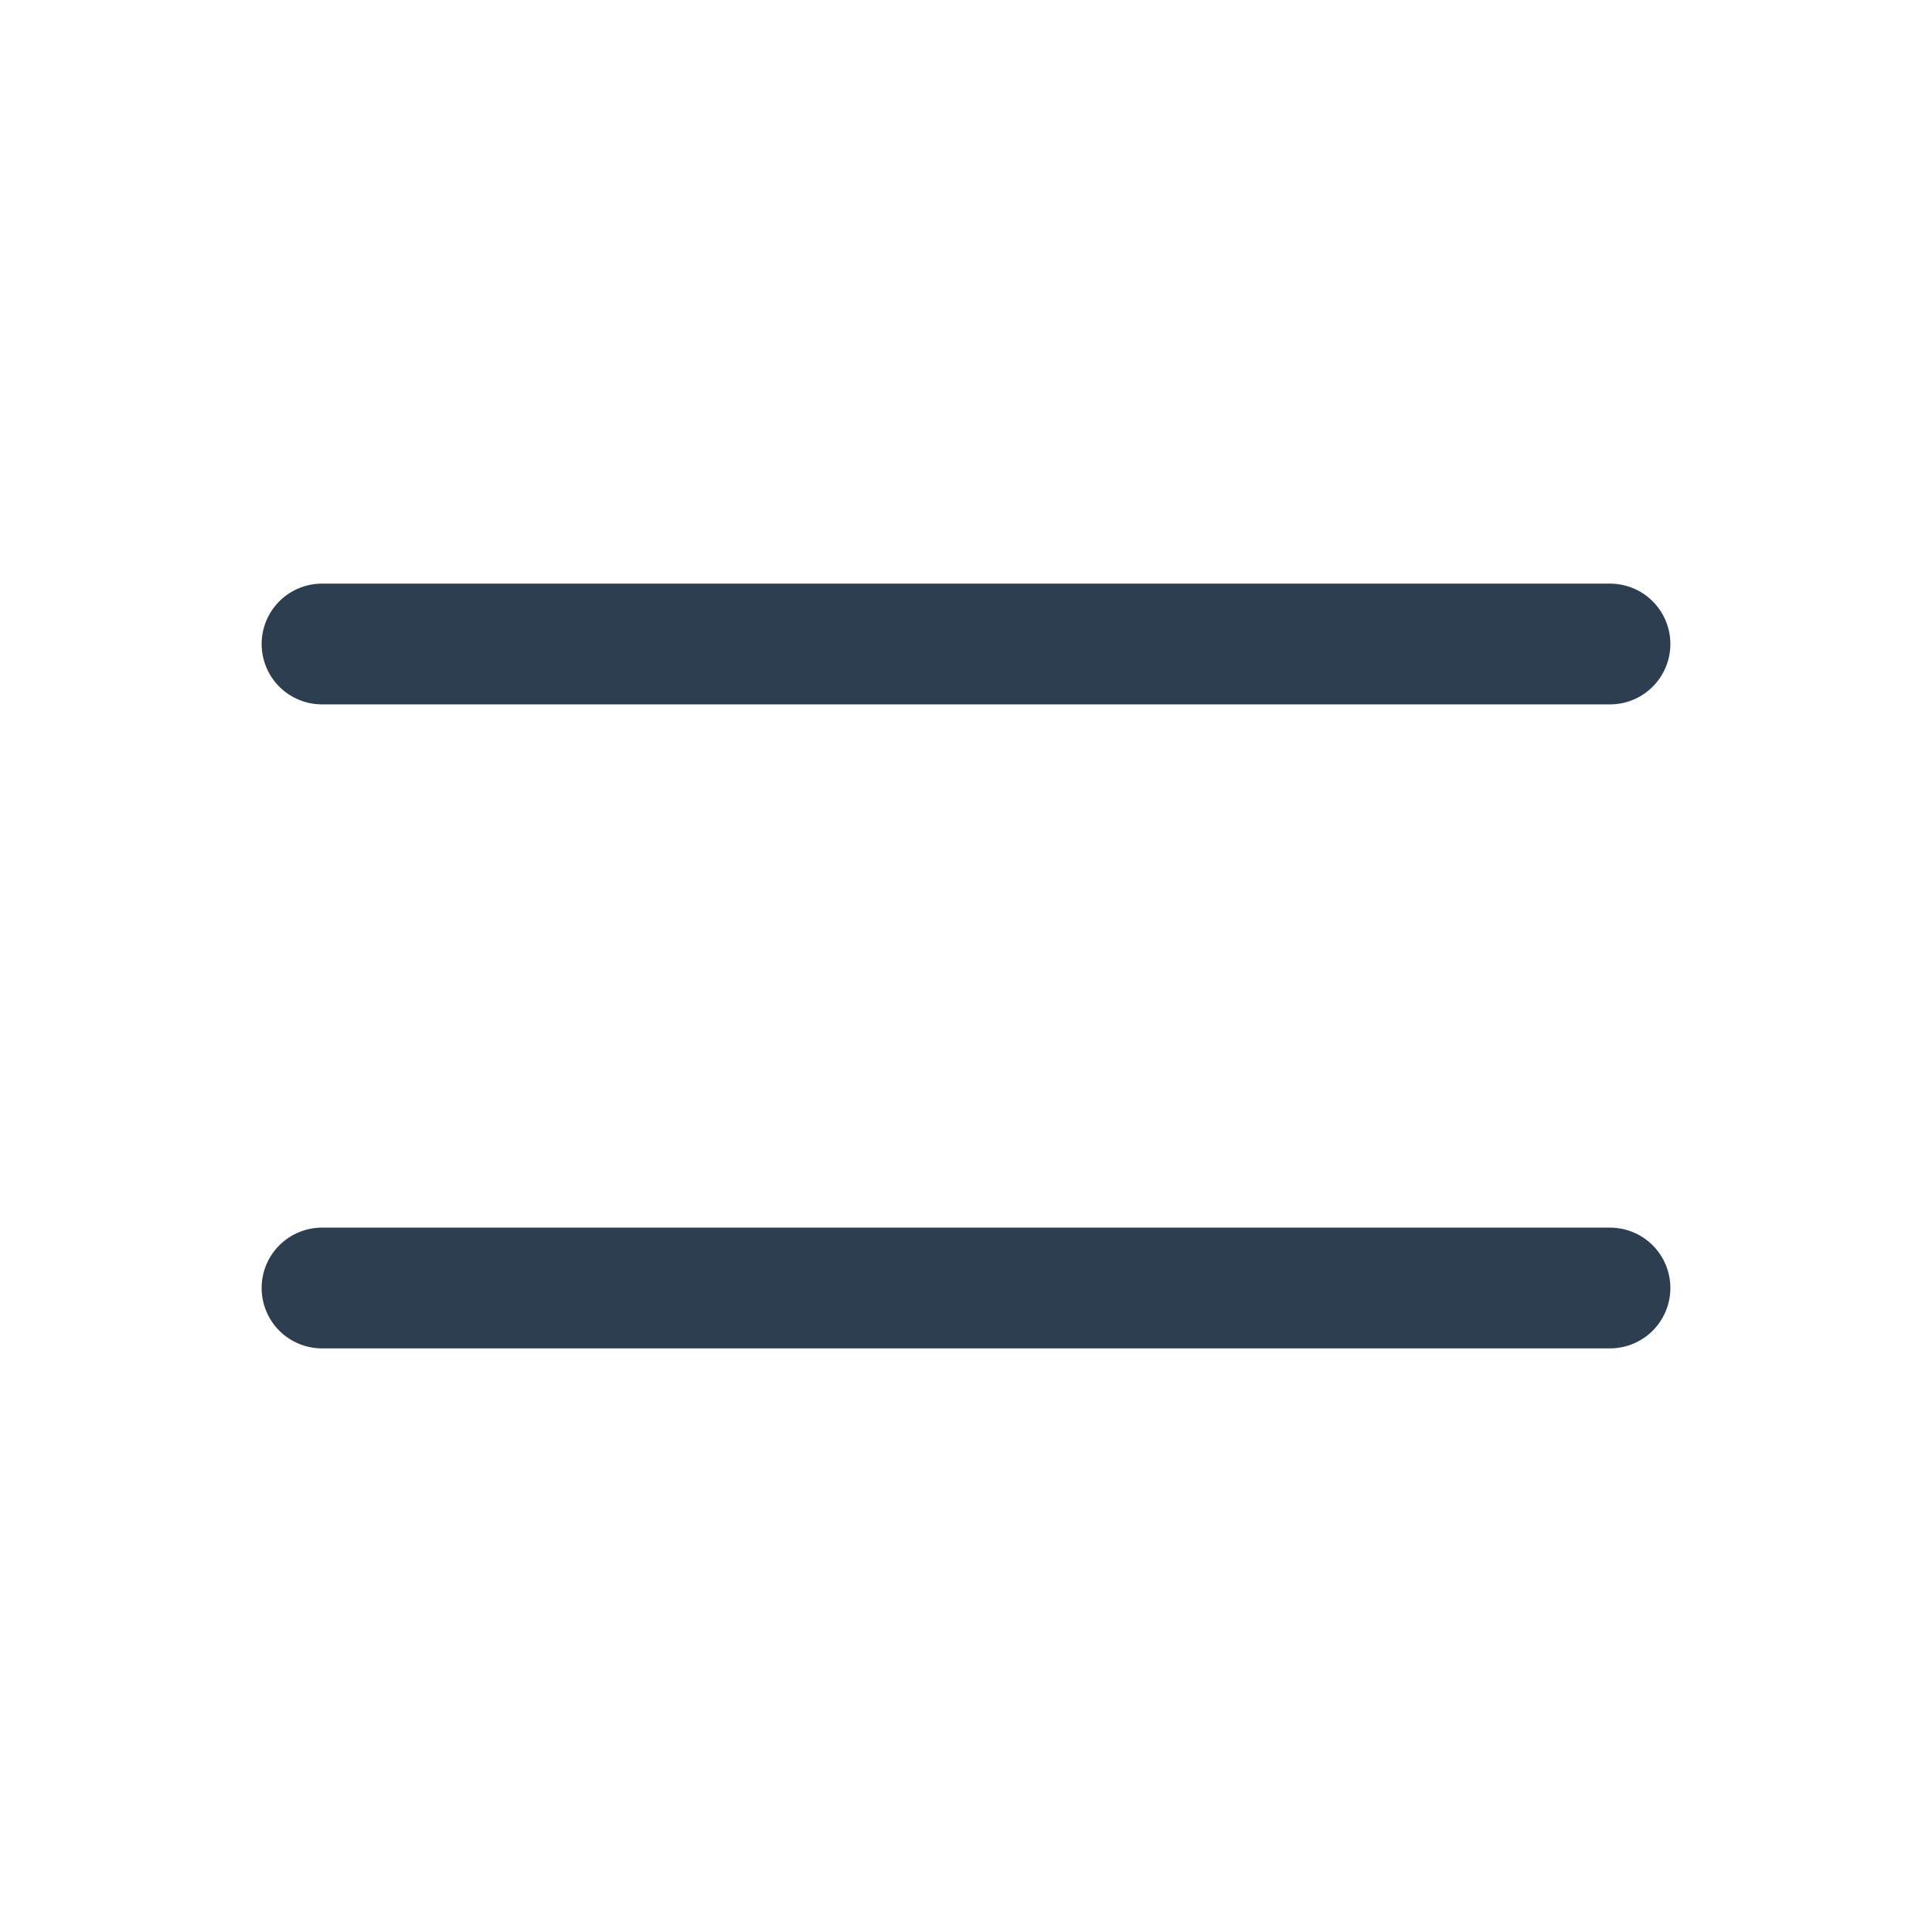
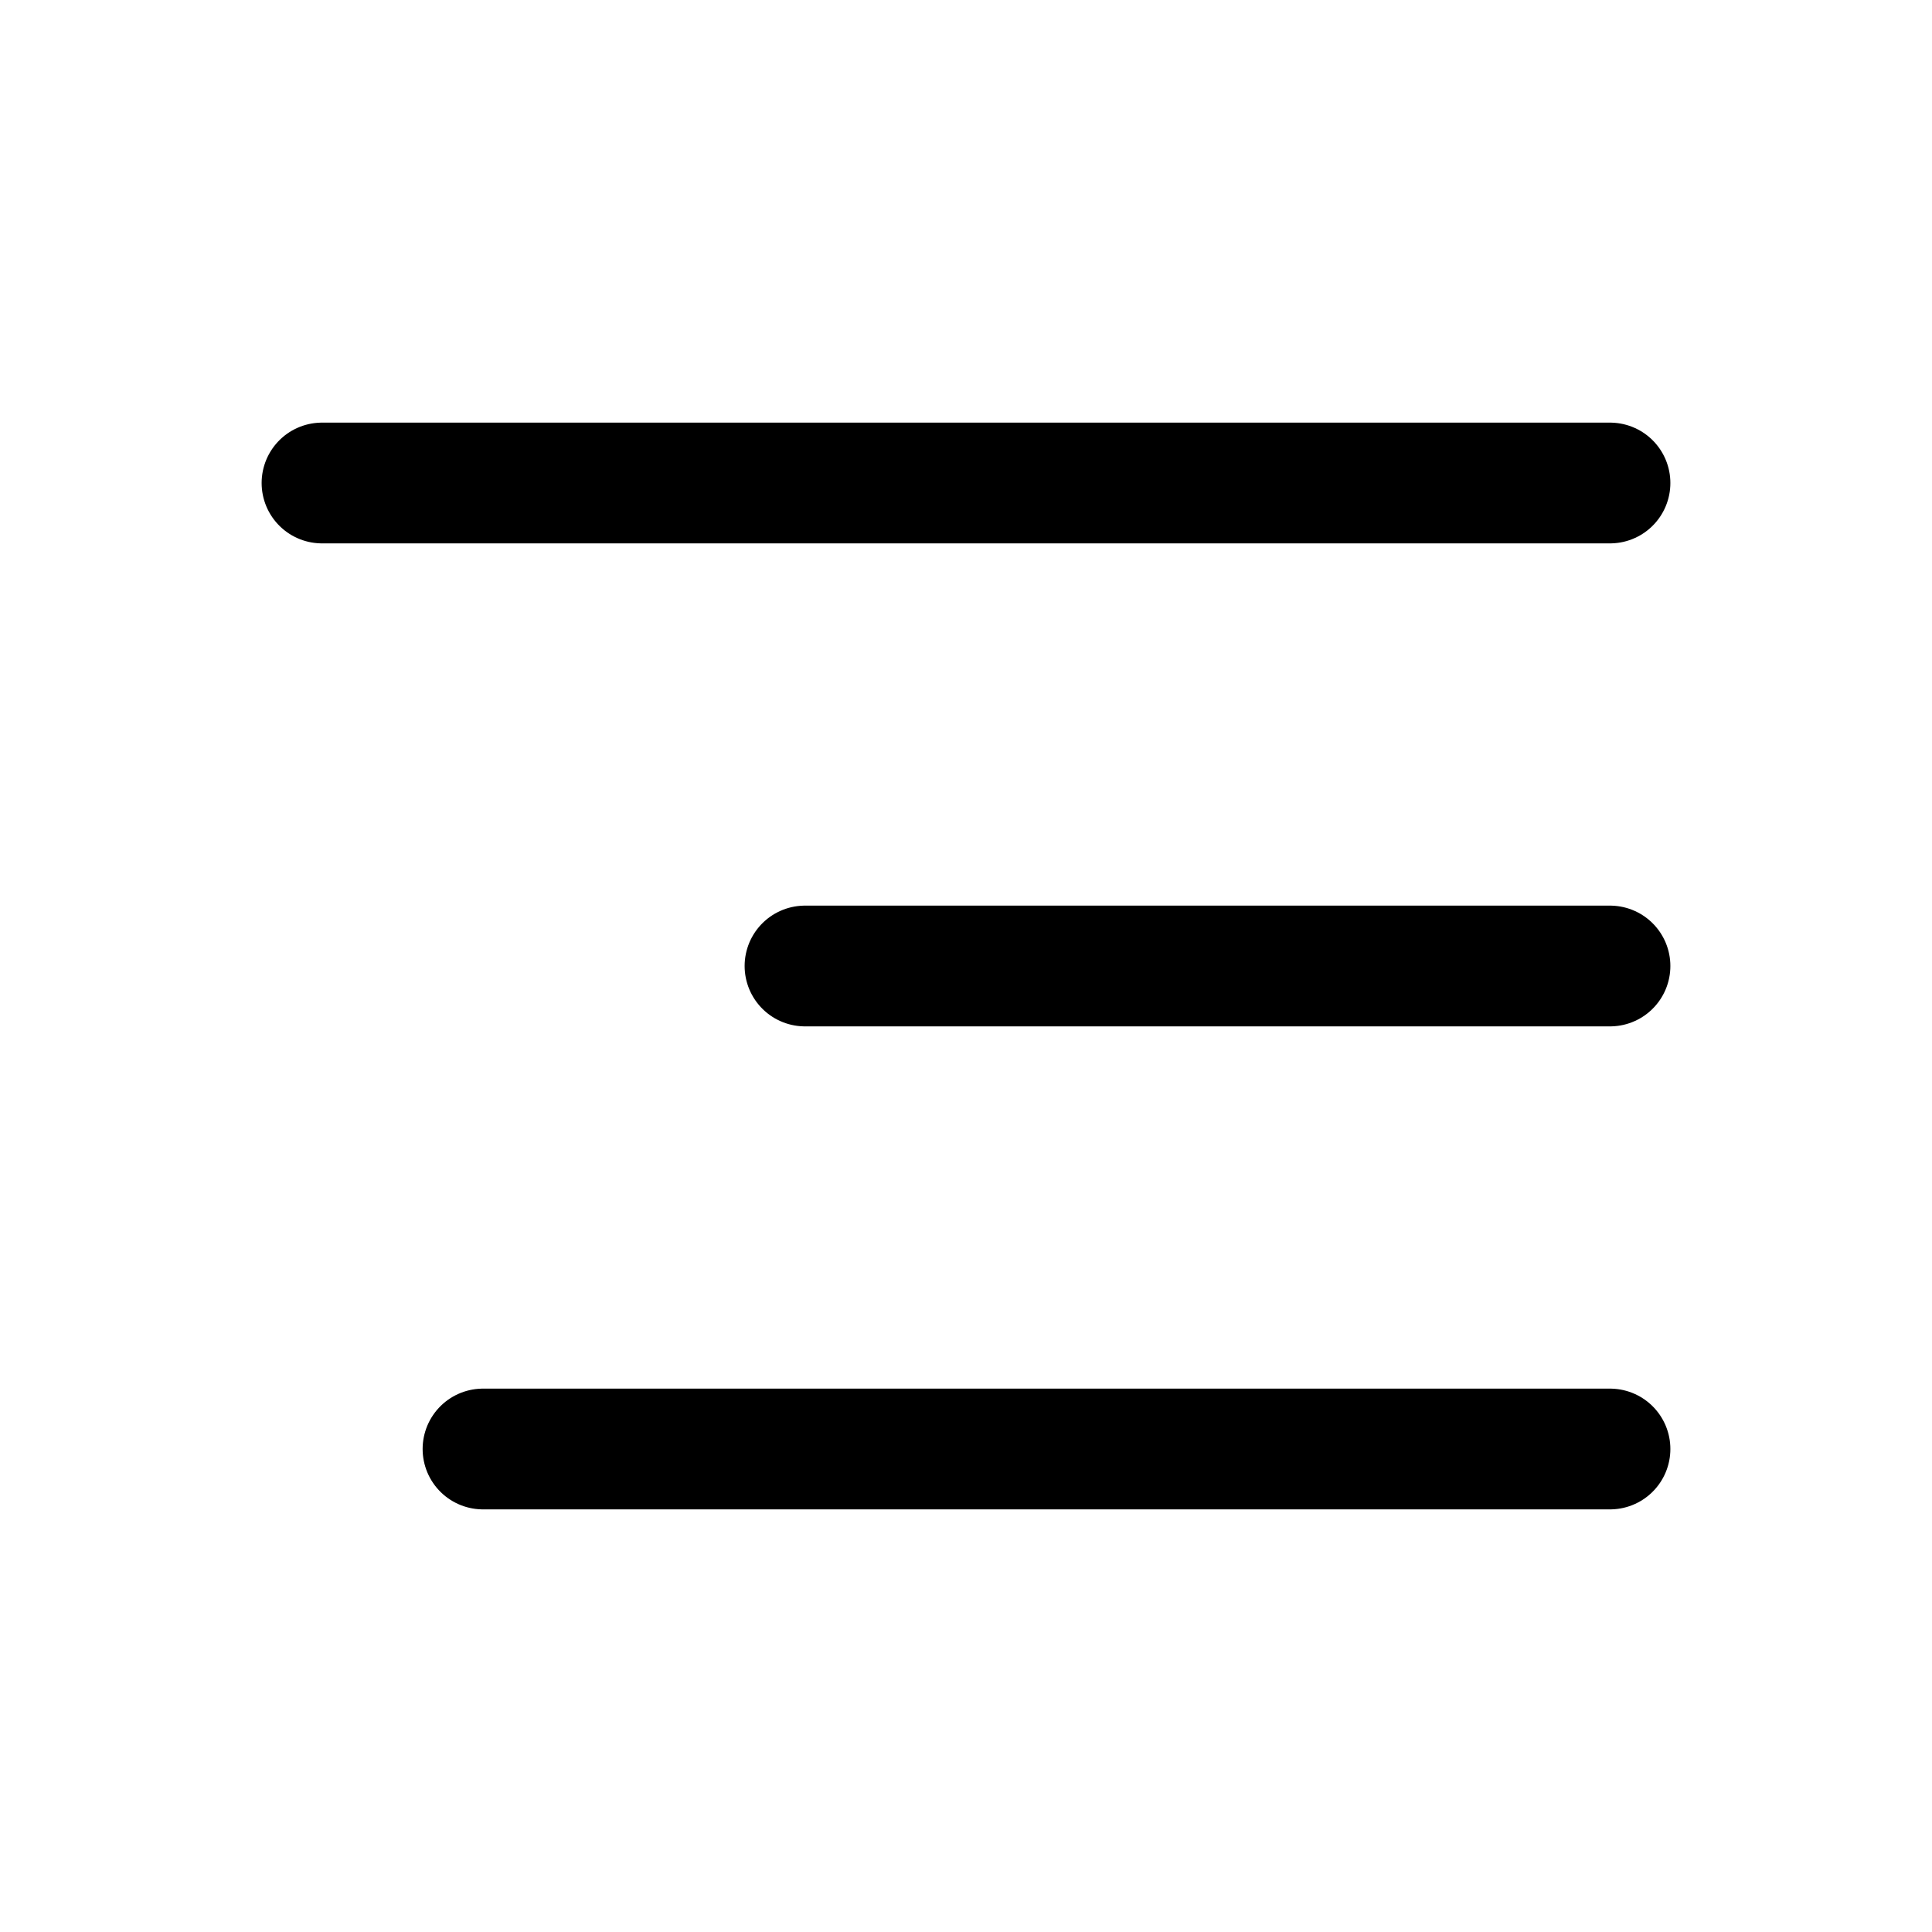
- <svg xmlns="http://www.w3.org/2000/svg" class="icon icon-tabler icon-tabler-menu" width="44" height="44" viewBox="0 0 24 24" stroke-width="1.5" stroke="#2c3e50" fill="none" stroke-linecap="round" stroke-linejoin="round">
+ <svg xmlns="http://www.w3.org/2000/svg" class="icon icon-tabler icon-tabler-align-right" width="44" height="44" viewBox="0 0 24 24" stroke-width="1.5" stroke="currentColor" fill="none" stroke-linecap="round" stroke-linejoin="round">
  <path stroke="none" d="M0 0h24v24H0z" fill="none" />
-   <line x1="4" y1="8" x2="20" y2="8" />
-   <line x1="4" y1="16" x2="20" y2="16" />
+   <line x1="4" y1="6" x2="20" y2="6" />
+   <line x1="10" y1="12" x2="20" y2="12" />
+   <line x1="6" y1="18" x2="20" y2="18" />
</svg>
